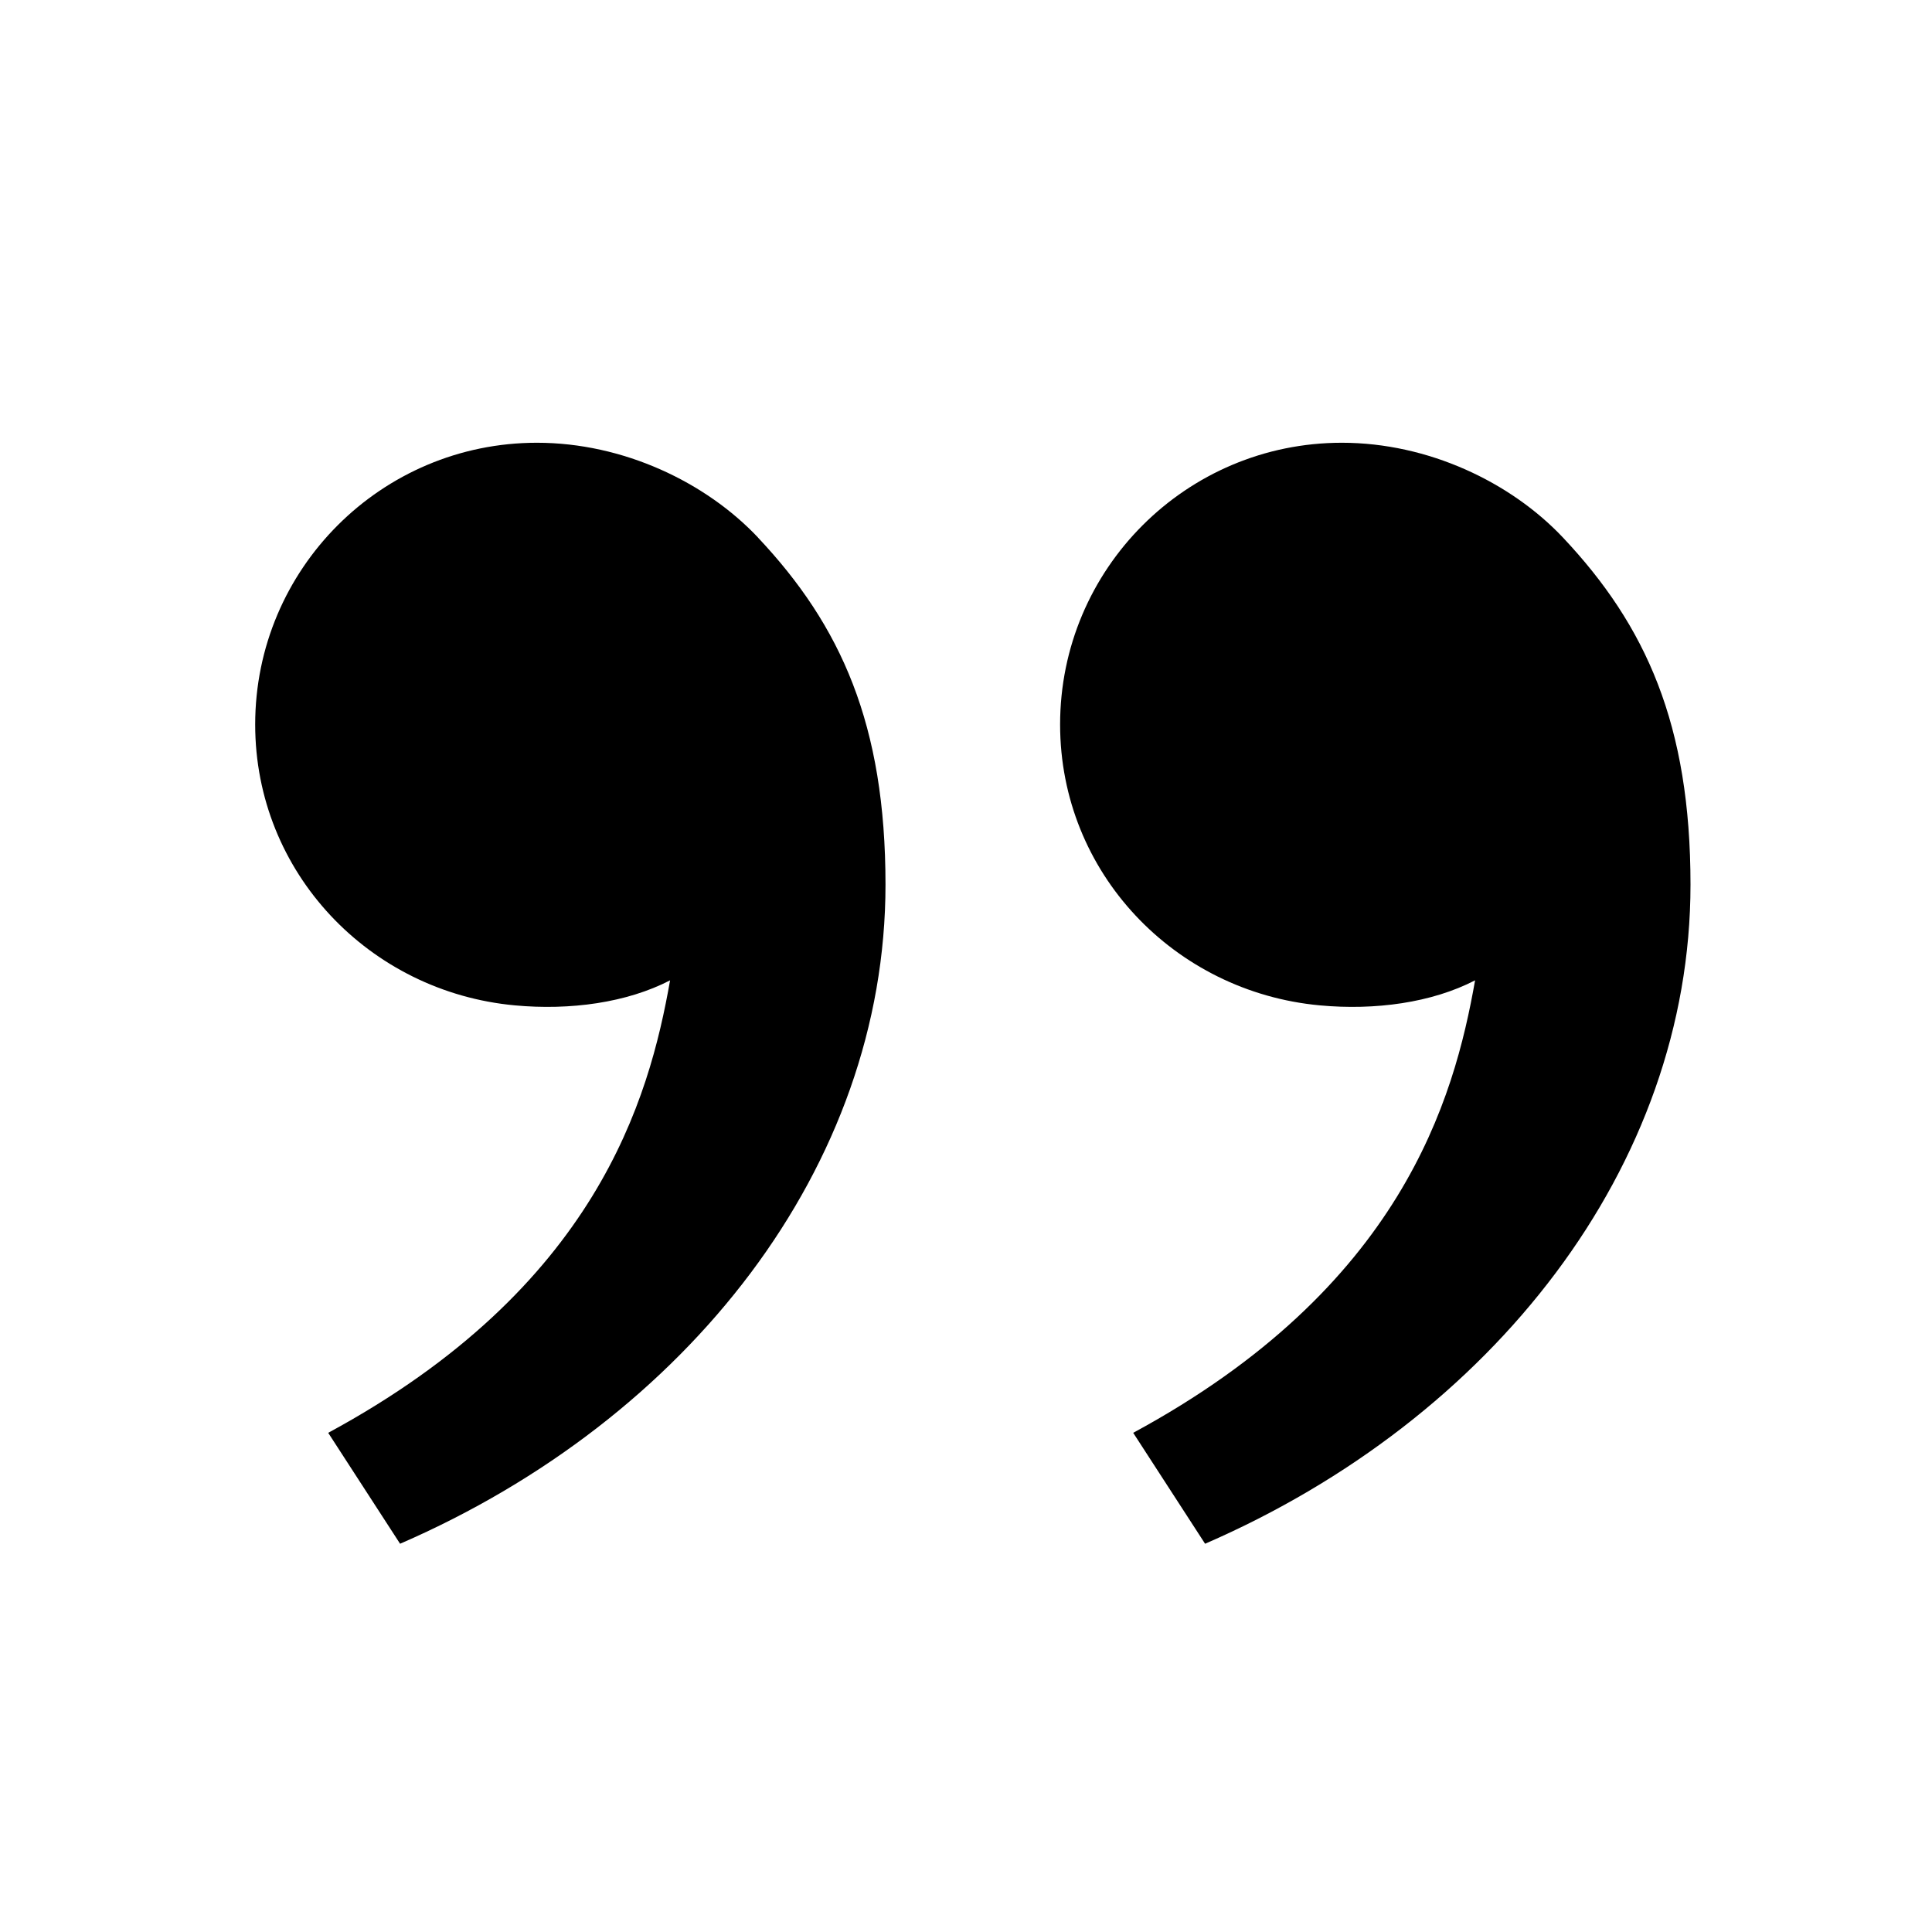
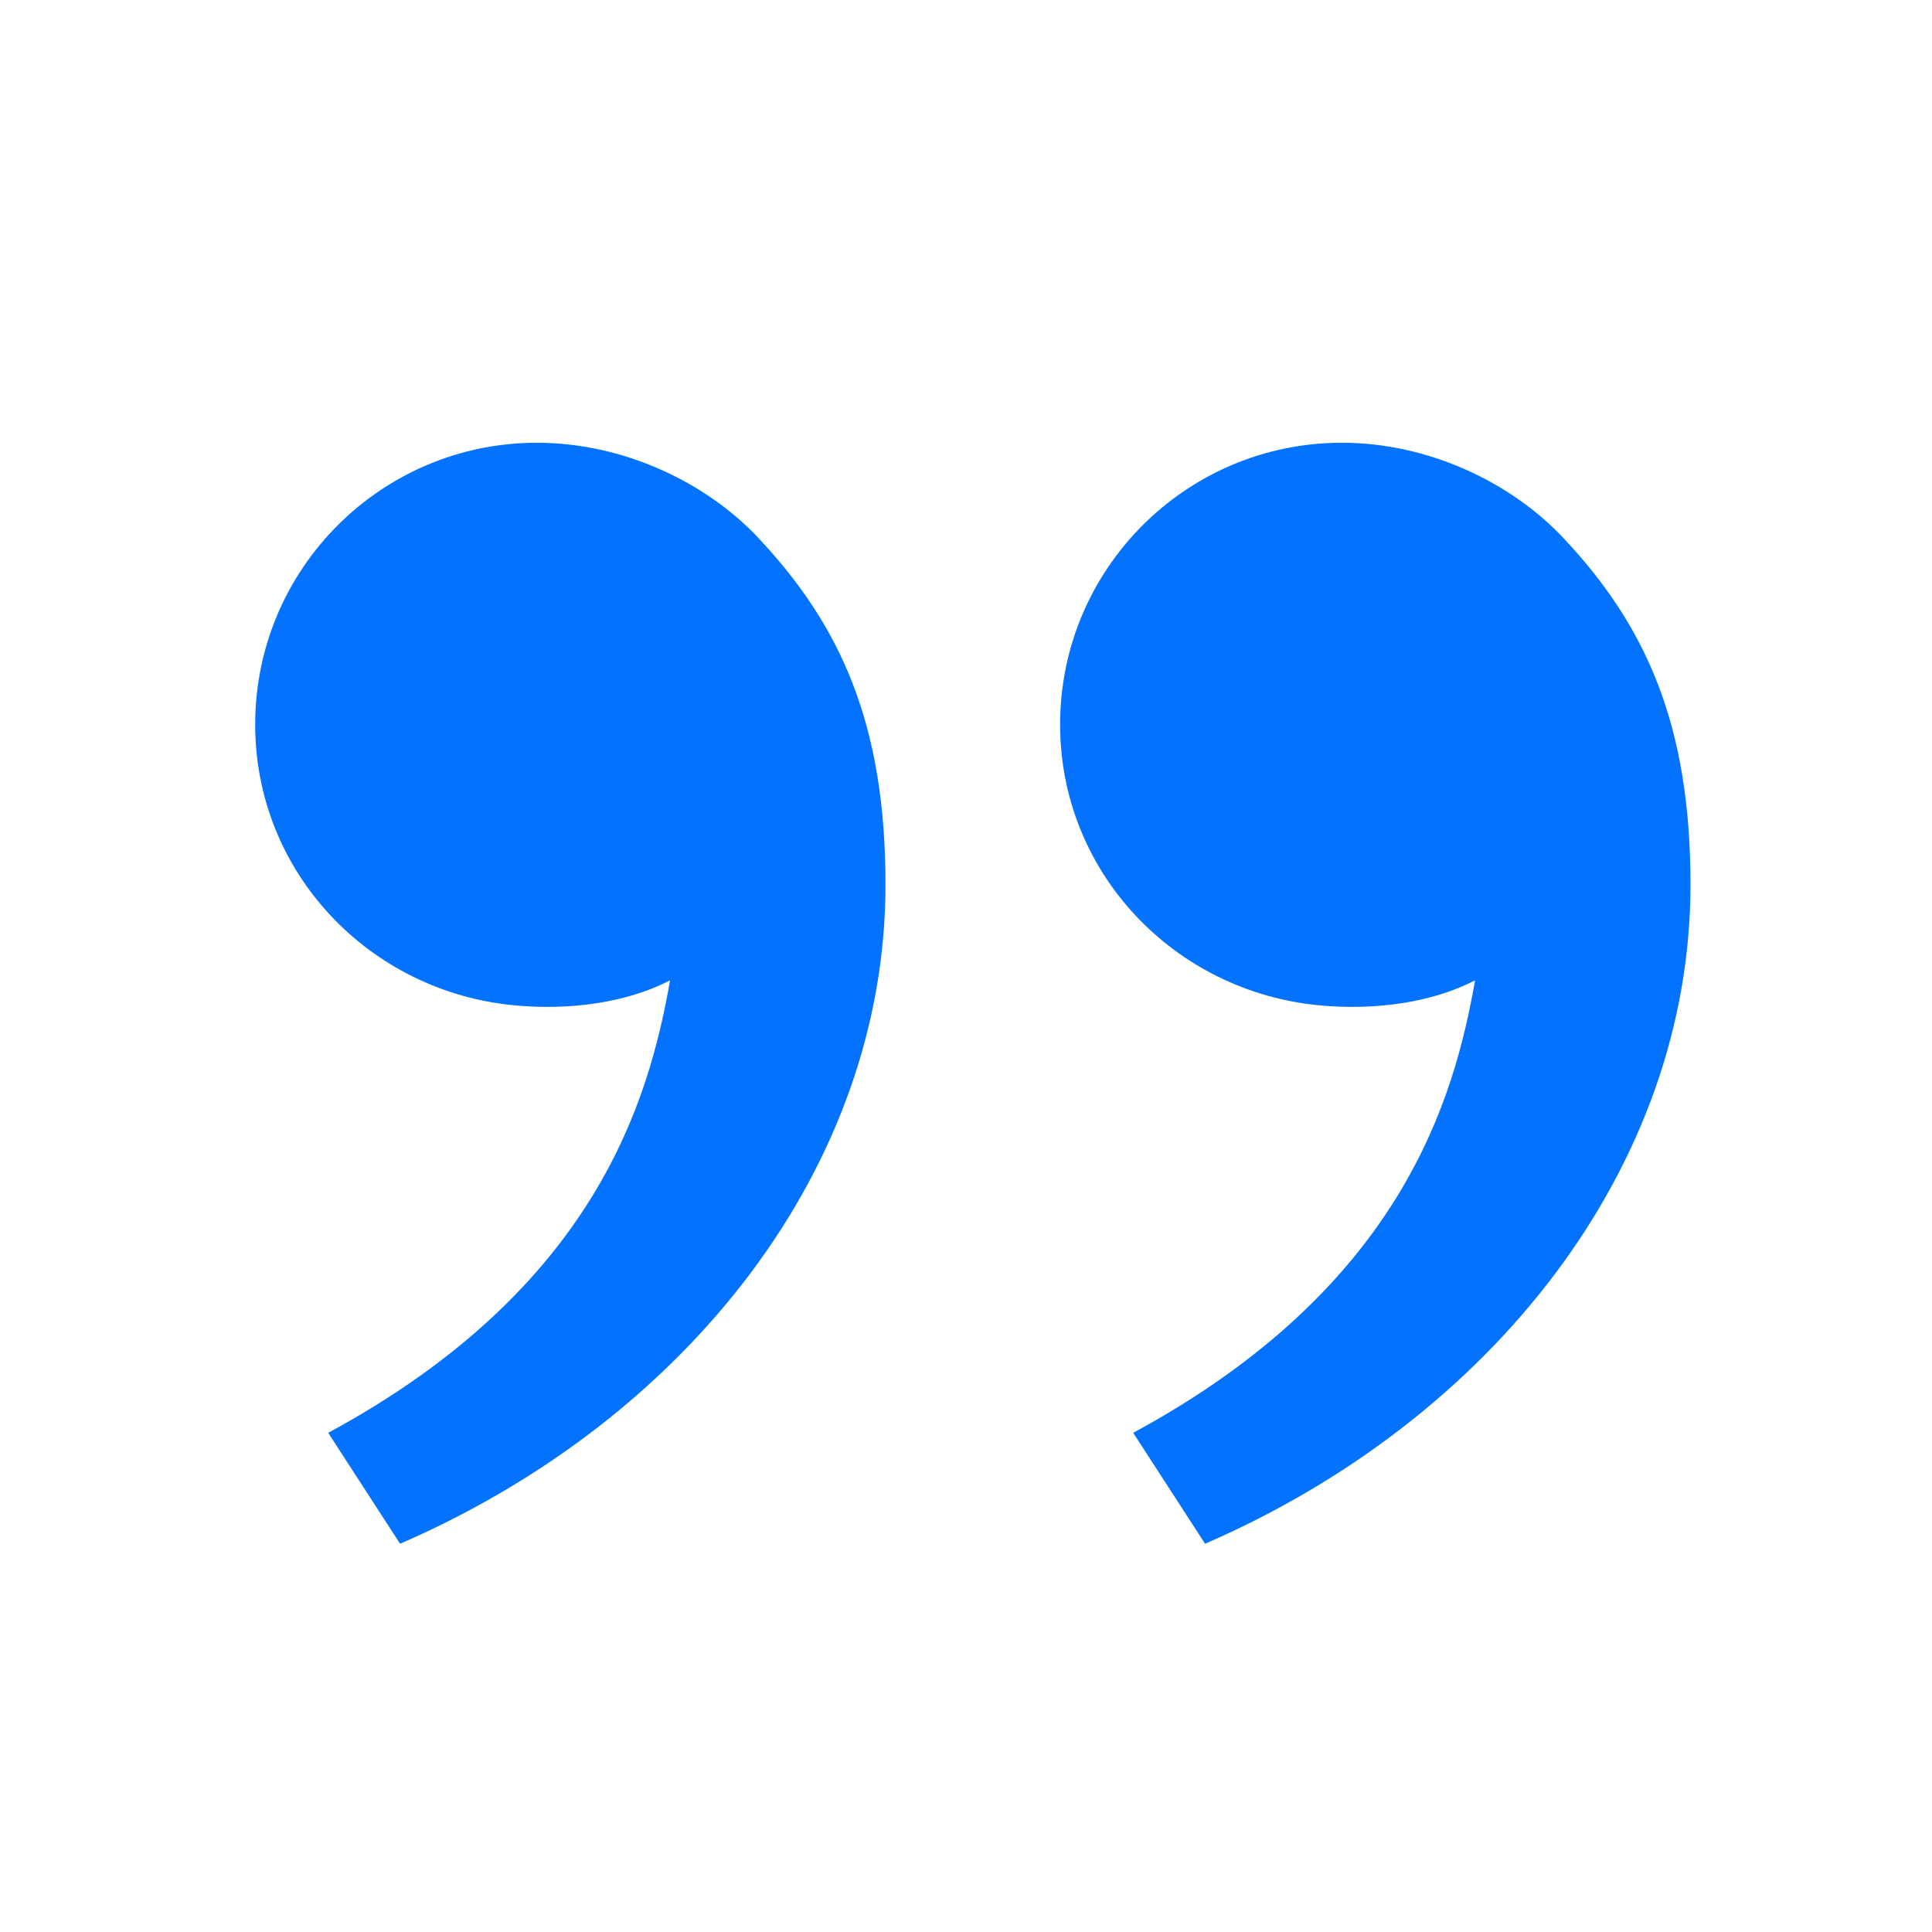
- <svg xmlns="http://www.w3.org/2000/svg" viewBox="0 0 24 24">
-   <g>
-     <path d="M0 0h24v24H0z" fill="none" />
-     <path d="M19.417 6.679C20.447 7.773 21 9 21 10.989c0 3.5-2.457 6.637-6.03 8.188l-.893-1.378c3.335-1.804 3.987-4.145 4.247-5.621-.537.278-1.24.375-1.929.311-1.804-.167-3.226-1.648-3.226-3.489a3.5 3.5 0 0 1 3.5-3.5c1.073 0 2.099.49 2.748 1.179zm-10 0C10.447 7.773 11 9 11 10.989c0 3.5-2.457 6.637-6.03 8.188l-.893-1.378c3.335-1.804 3.987-4.145 4.247-5.621-.537.278-1.24.375-1.929.311C4.591 12.322 3.17 10.841 3.17 9a3.5 3.5 0 0 1 3.5-3.5c1.073 0 2.099.49 2.748 1.179z" />
+ <svg xmlns="http://www.w3.org/2000/svg" id="SvgjsSvg1001" width="288" height="288" version="1.1">
+   <defs id="SvgjsDefs1002" />
+   <g id="SvgjsG1008" transform="matrix(1,0,0,1,0,0)">
+     <svg viewBox="0 0 24 24" width="288" height="288">
+       <path fill="none" d="M0 0h24v24H0z" />
+       <path d="M19.417 6.679C20.447 7.773 21 9 21 10.989c0 3.5-2.457 6.637-6.03 8.188l-.893-1.378c3.335-1.804 3.987-4.145 4.247-5.621-.537.278-1.24.375-1.929.311-1.804-.167-3.226-1.648-3.226-3.489a3.5 3.5 0 0 1 3.5-3.5c1.073 0 2.099.49 2.748 1.179zm-10 0C10.447 7.773 11 9 11 10.989c0 3.5-2.457 6.637-6.03 8.188l-.893-1.378c3.335-1.804 3.987-4.145 4.247-5.621-.537.278-1.24.375-1.929.311C4.591 12.322 3.17 10.841 3.17 9a3.5 3.5 0 0 1 3.5-3.5c1.073 0 2.099.49 2.748 1.179z" fill="#0373ff" class="color000 svgShape" />
+     </svg>
  </g>
</svg>
